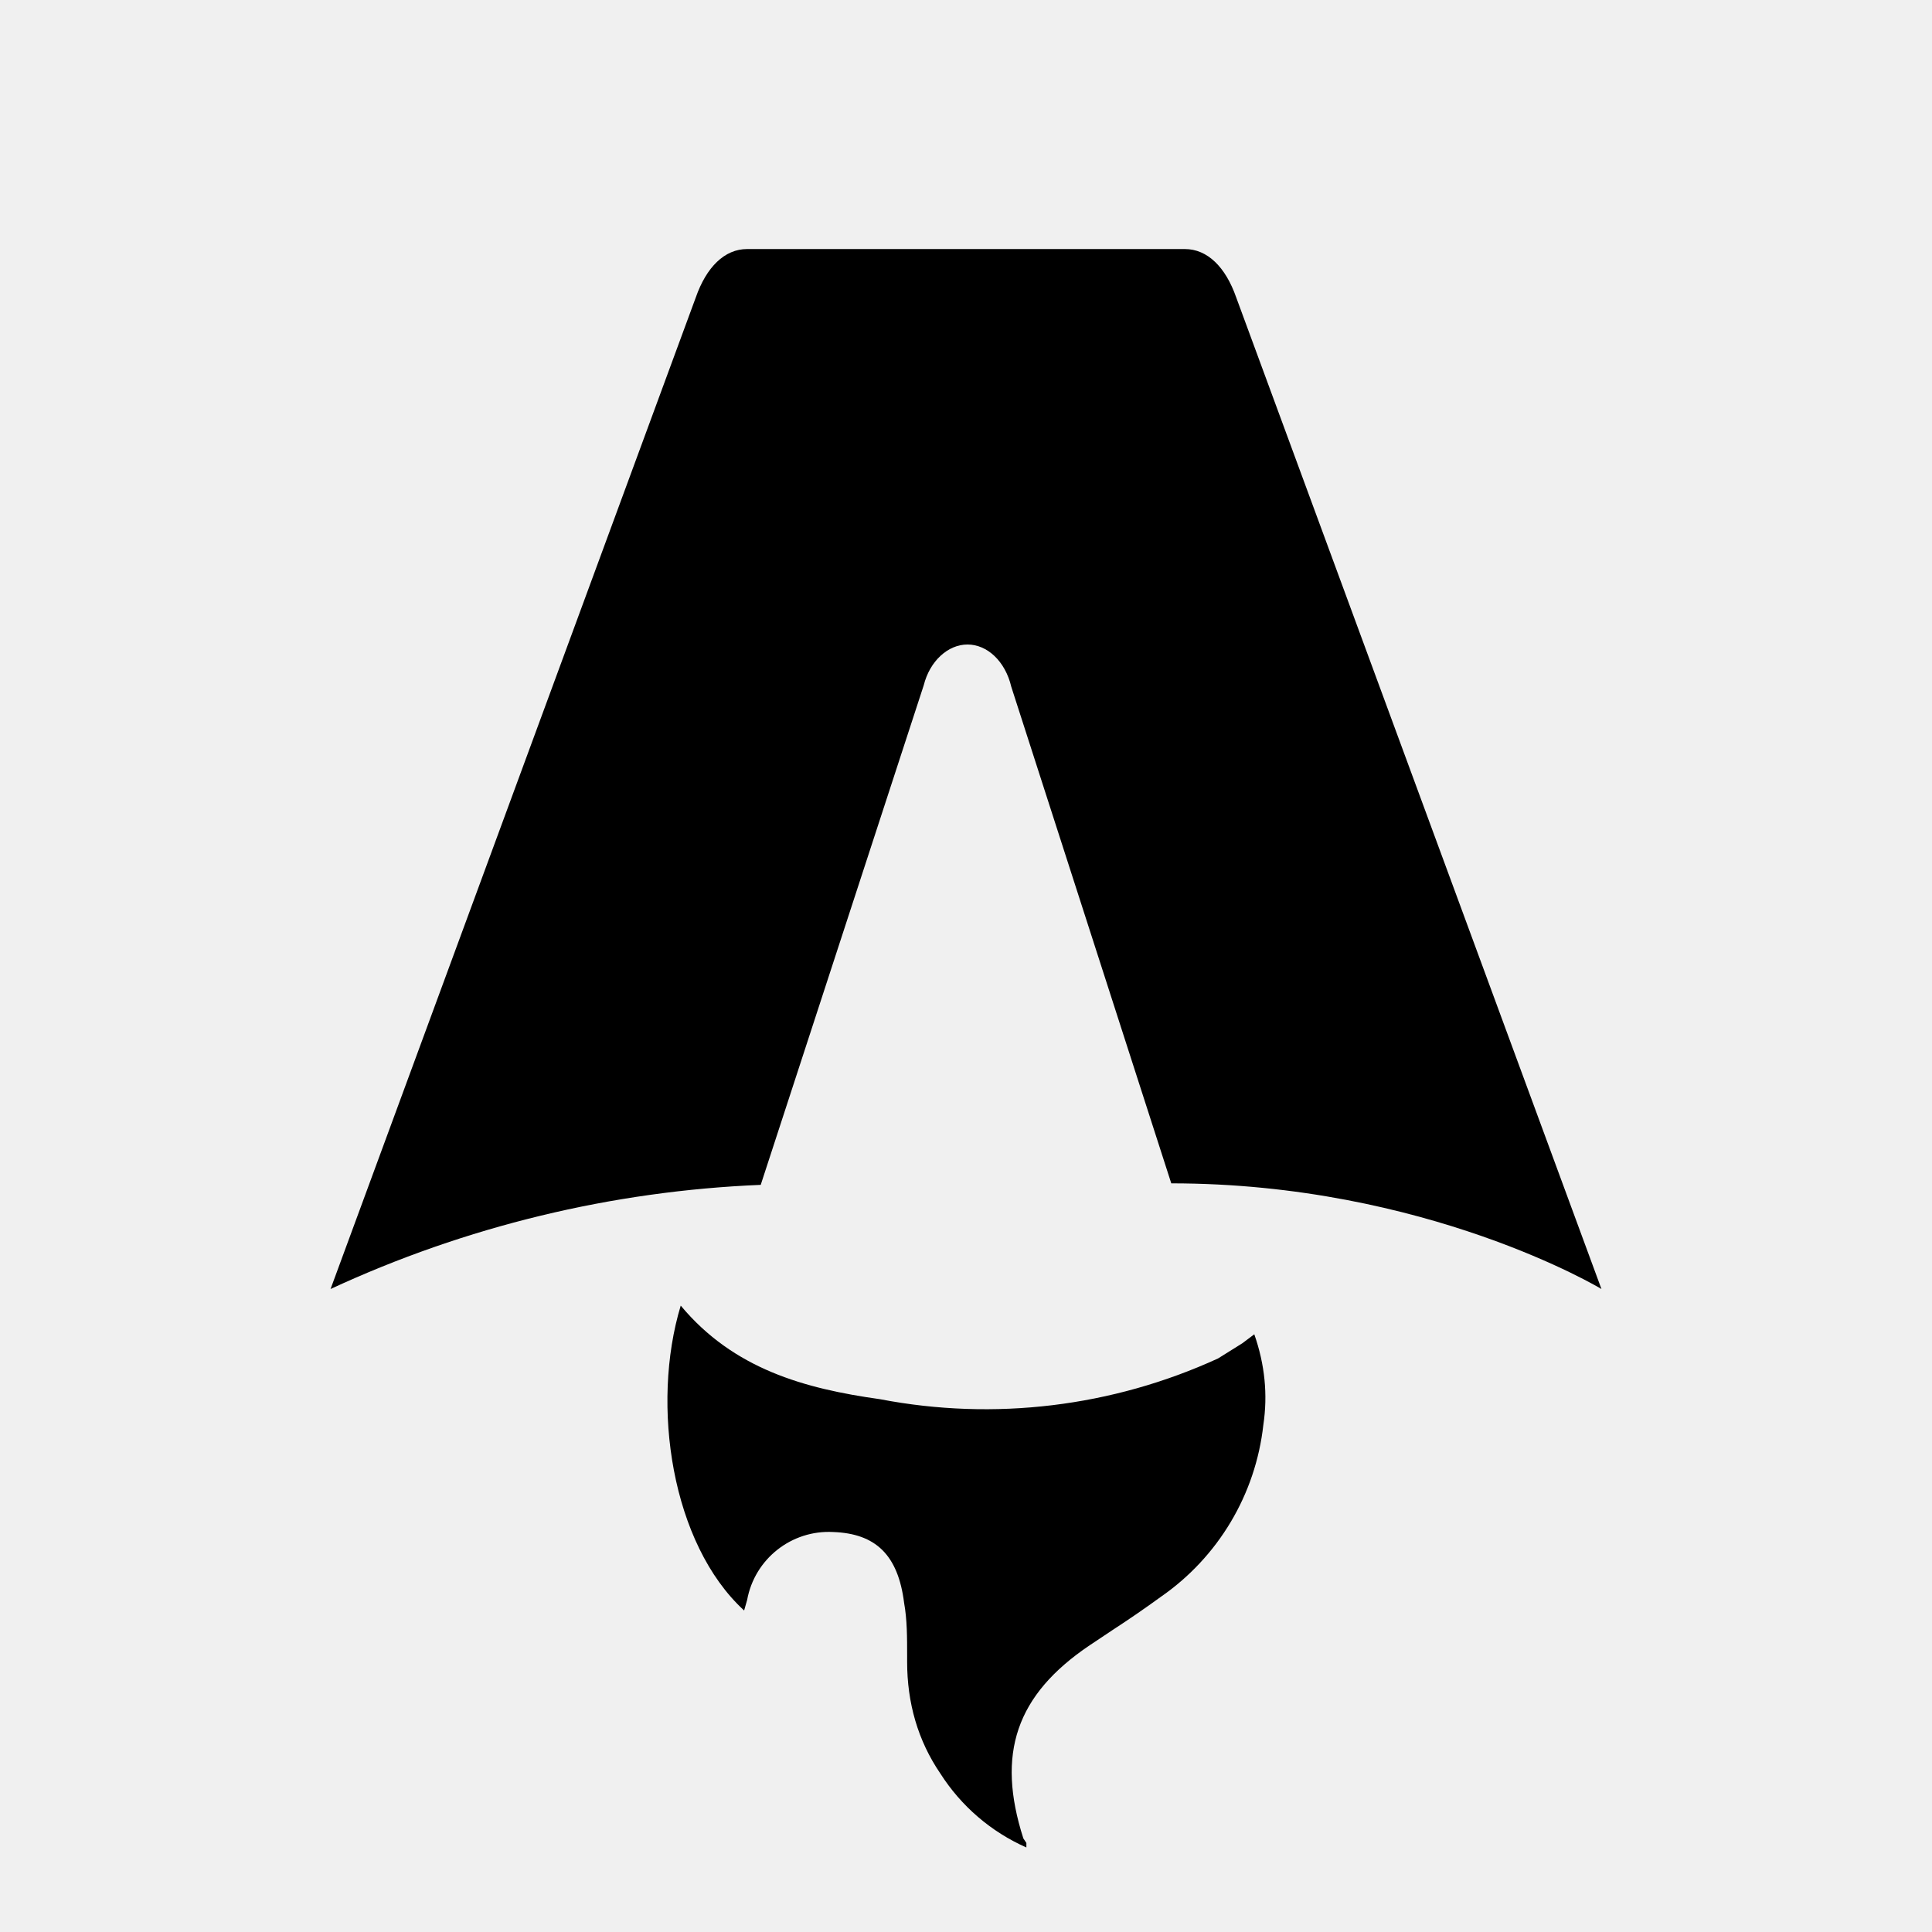
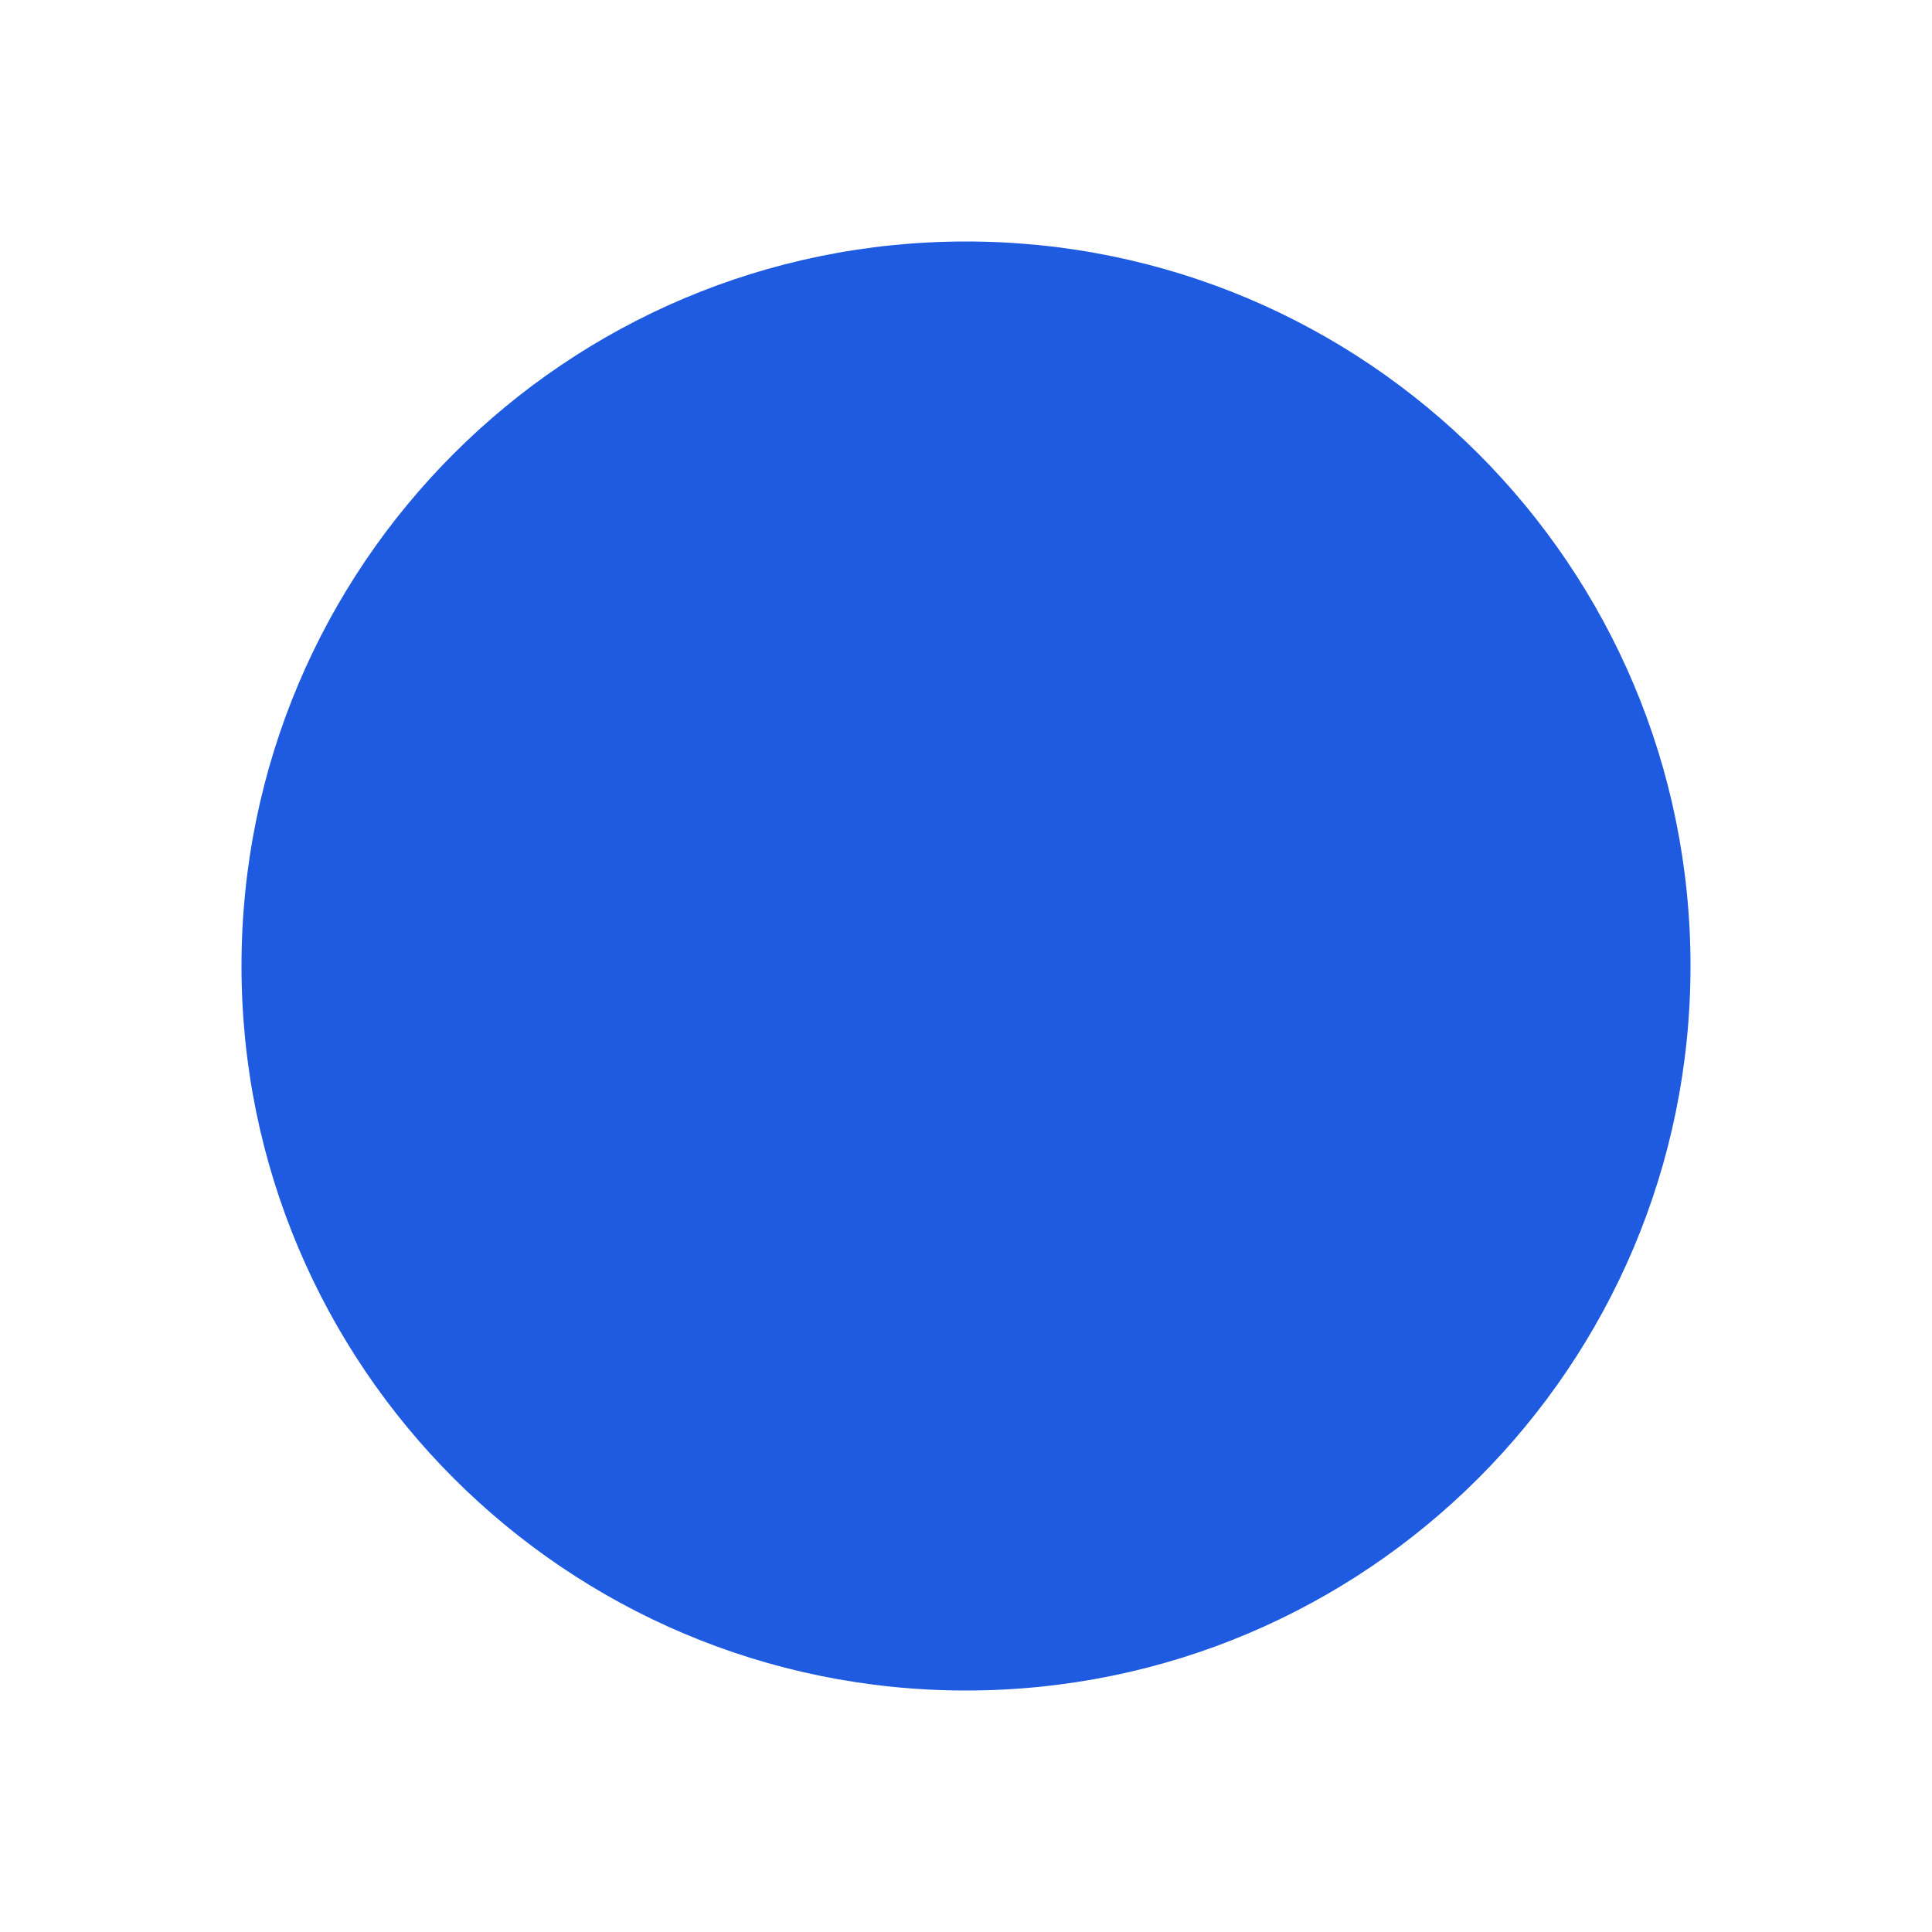
- <svg xmlns="http://www.w3.org/2000/svg" fill="none" viewBox="0 0 128 128">
-   <path d="M50.4 78.5a75.1 75.1 0 0 0-28.5 6.9l24.2-65.7c.7-2 1.9-3.2 3.4-3.2h29c1.5 0 2.7 1.2 3.4 3.2l24.2 65.7s-11.6-7-28.5-7L67 45.5c-.4-1.7-1.6-2.8-2.9-2.8-1.3 0-2.5 1.1-2.9 2.7L50.4 78.5Zm-1.1 28.2Zm-4.2-20.2c-2 6.6-.6 15.8 4.2 20.2a17.5 17.5 0 0 1 .2-.7 5.5 5.5 0 0 1 5.7-4.5c2.8.1 4.3 1.5 4.7 4.7.2 1.1.2 2.3.2 3.5v.4c0 2.7.7 5.2 2.2 7.4a13 13 0 0 0 5.7 4.9v-.3l-.2-.3c-1.8-5.6-.5-9.5 4.4-12.8l1.5-1a73 73 0 0 0 3.2-2.2 16 16 0 0 0 6.8-11.4c.3-2 .1-4-.6-6l-.8.6-1.6 1a37 37 0 0 1-22.4 2.7c-5-.7-9.7-2-13.2-6.2Z" />
-   <style>
-         path { fill: #000; }
-         @media (prefers-color-scheme: dark) {
-             path { fill: #FFF; }
-         }
-     </style>
+ <svg xmlns="http://www.w3.org/2000/svg" width="400" height="400" viewBox="0 0 400 400" fill="none">
+   <rect width="400" height="400" fill="white" />
+   <circle cx="200" cy="200" r="150" fill="#1E5BE0" />
</svg>
